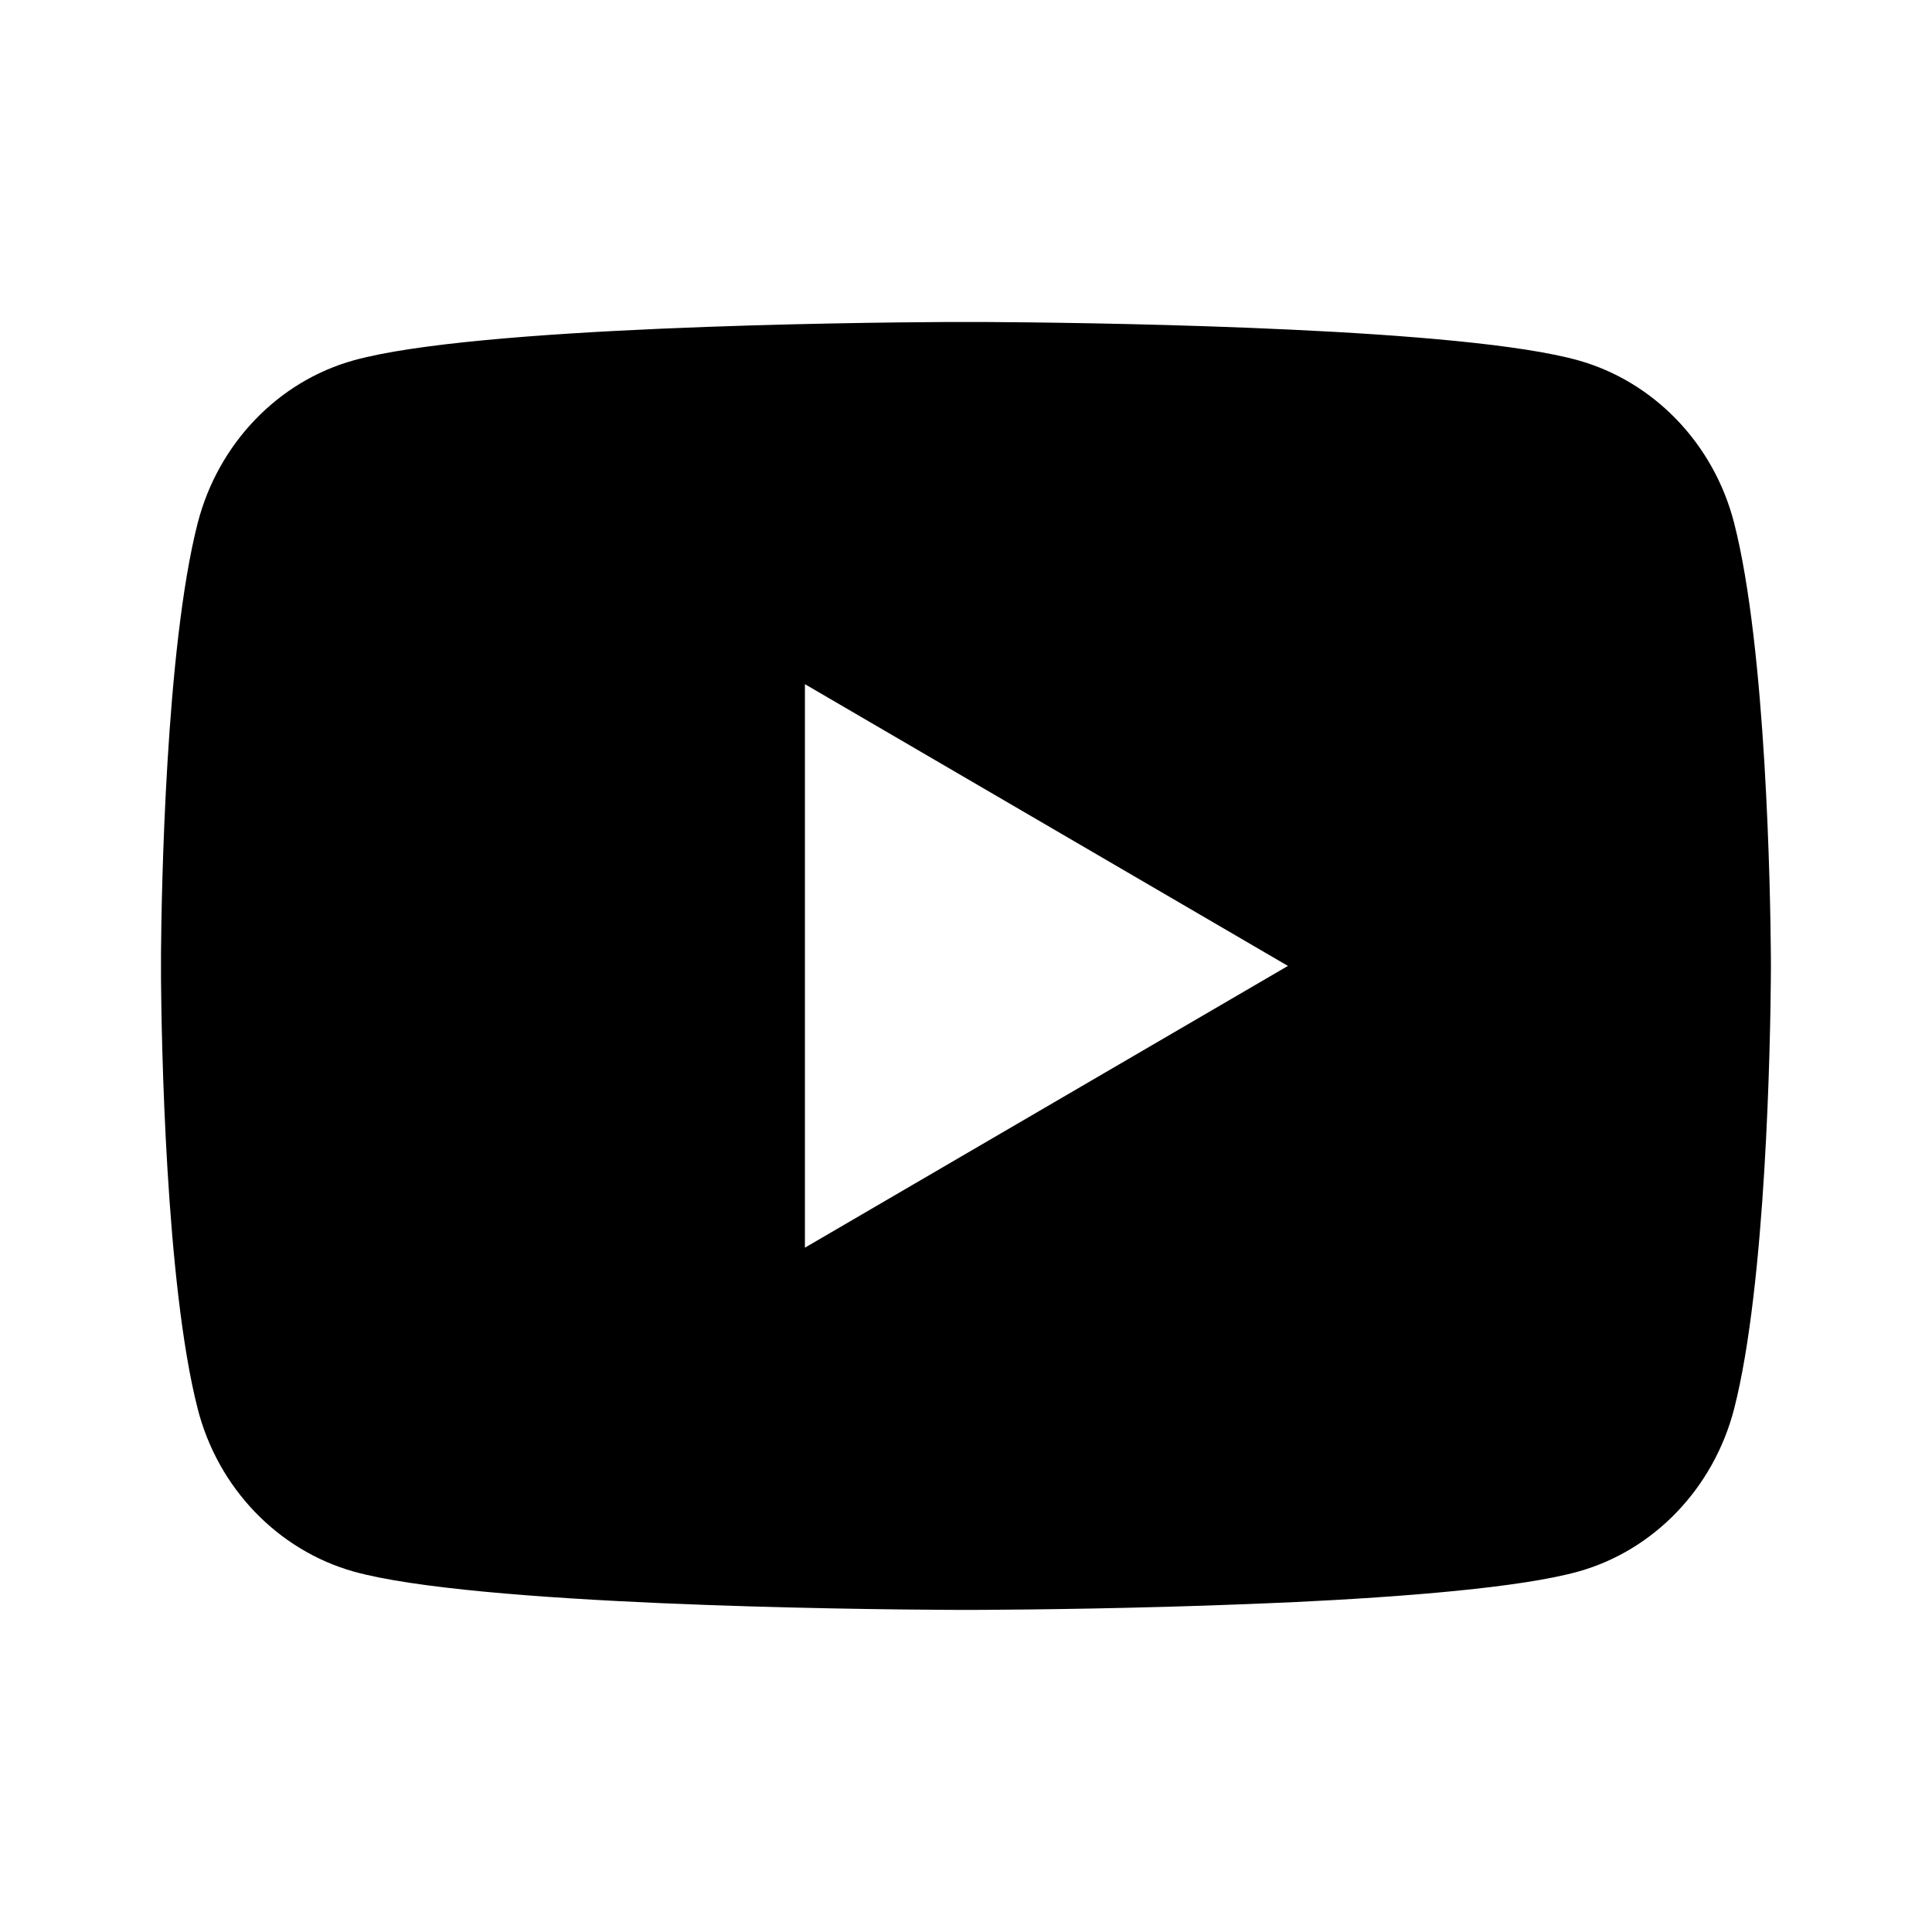
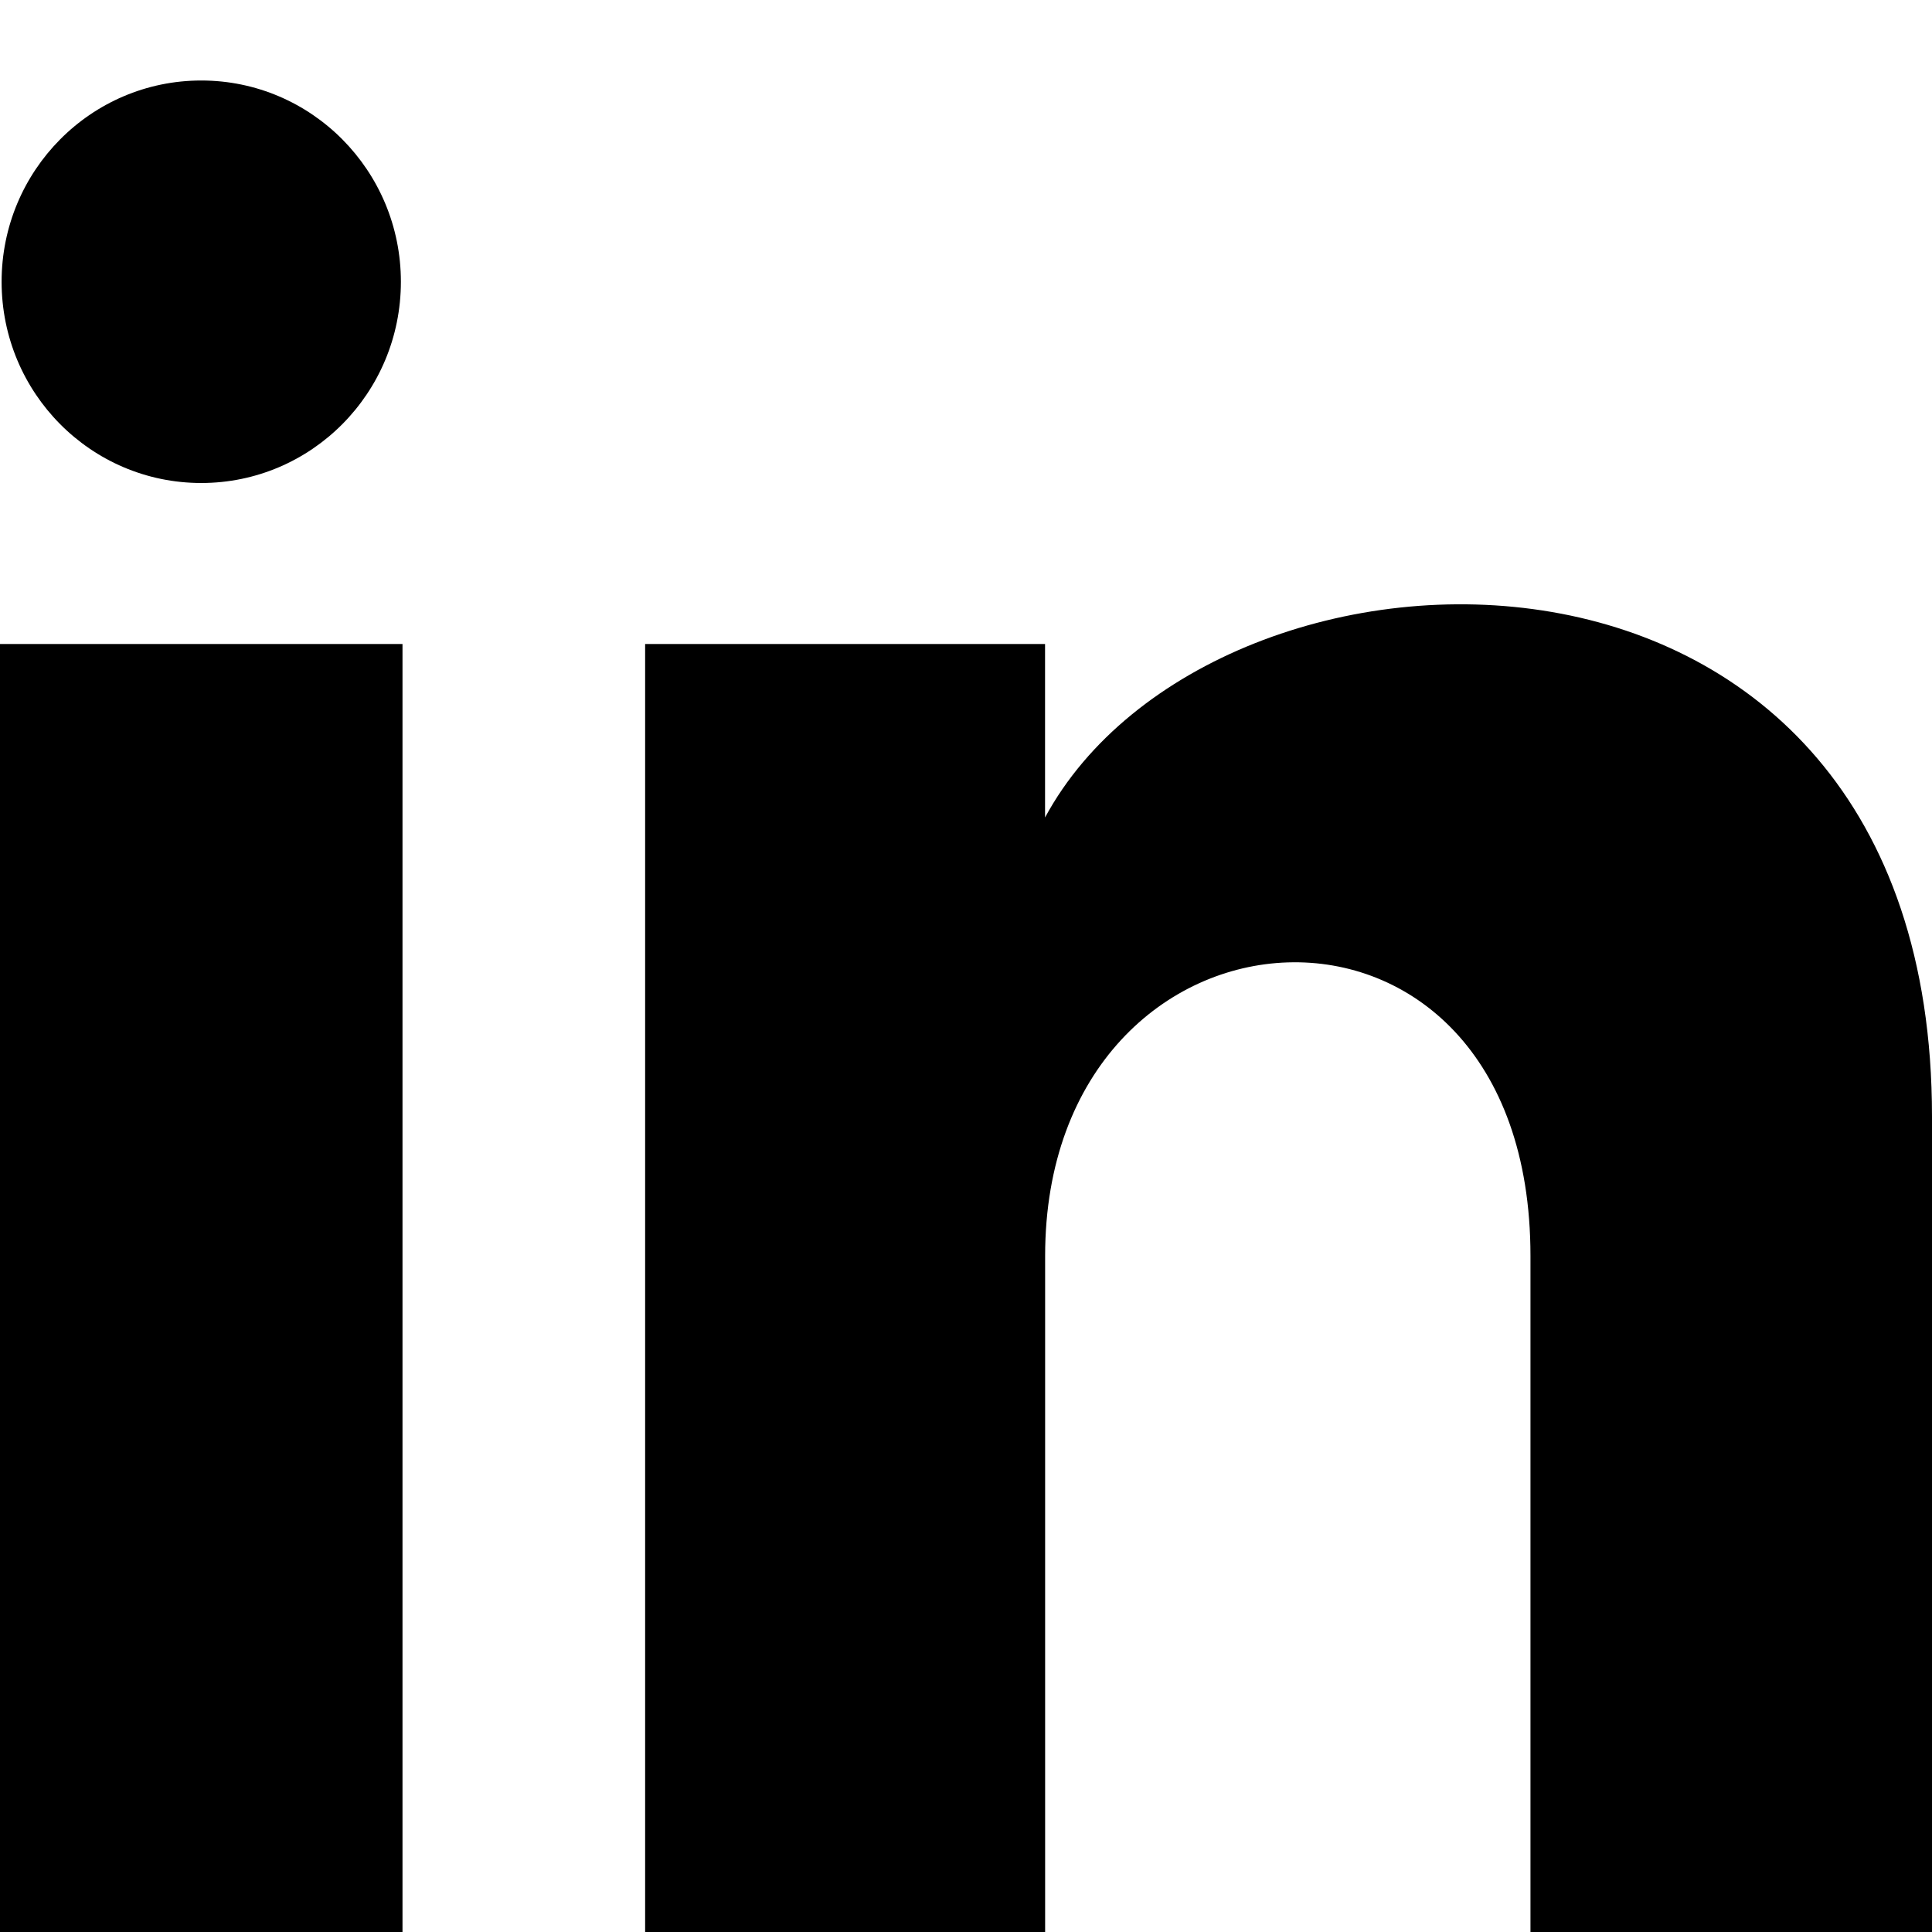
<svg xmlns="http://www.w3.org/2000/svg" viewBox="0 0 24 24" fill="currentColor">
-   <path d="M12.244 4C12.778 4.003 14.114 4.016 15.534 4.073L16.038 4.095C17.467 4.162 18.895 4.278 19.604 4.476C20.549 4.741 21.291 5.516 21.542 6.497C21.942 8.056 21.992 11.099 21.998 11.836L21.999 11.988L21.999 11.999C21.999 11.999 21.999 12.003 21.999 12.01L21.998 12.162C21.992 12.899 21.942 15.942 21.542 17.501C21.288 18.486 20.545 19.261 19.604 19.523C18.895 19.72 17.467 19.836 16.038 19.904L15.534 19.925C14.114 19.982 12.778 19.995 12.244 19.998L12.009 19.999L11.999 19.999C11.999 19.999 11.996 19.999 11.989 19.999L11.755 19.998C10.624 19.992 5.898 19.941 4.395 19.523C3.45 19.257 2.707 18.483 2.456 17.501C2.056 15.942 2.006 12.899 2 12.162V11.836C2.006 11.099 2.056 8.056 2.456 6.497C2.71 5.512 3.453 4.737 4.395 4.476C5.898 4.057 10.624 4.006 11.755 4H12.244ZM9.999 8.499V15.499L15.999 11.999L9.999 8.499Z" />
+   <path d="M4.98 3.5c0 1.381-1.11 2.5-2.48 2.5s-2.48-1.119-2.48-2.5c0-1.38 1.11-2.5 2.48-2.5s2.48 1.12 2.48 2.5zm.02 4.5h-5v16h5v-16zm7.982 0h-4.968v16h4.969v-8.399c0-4.67 6.029-5.052 6.029 0v8.399h4.988v-10.131c0-7.88-8.922-7.593-11.018-3.714v-2.155z" />
</svg>
